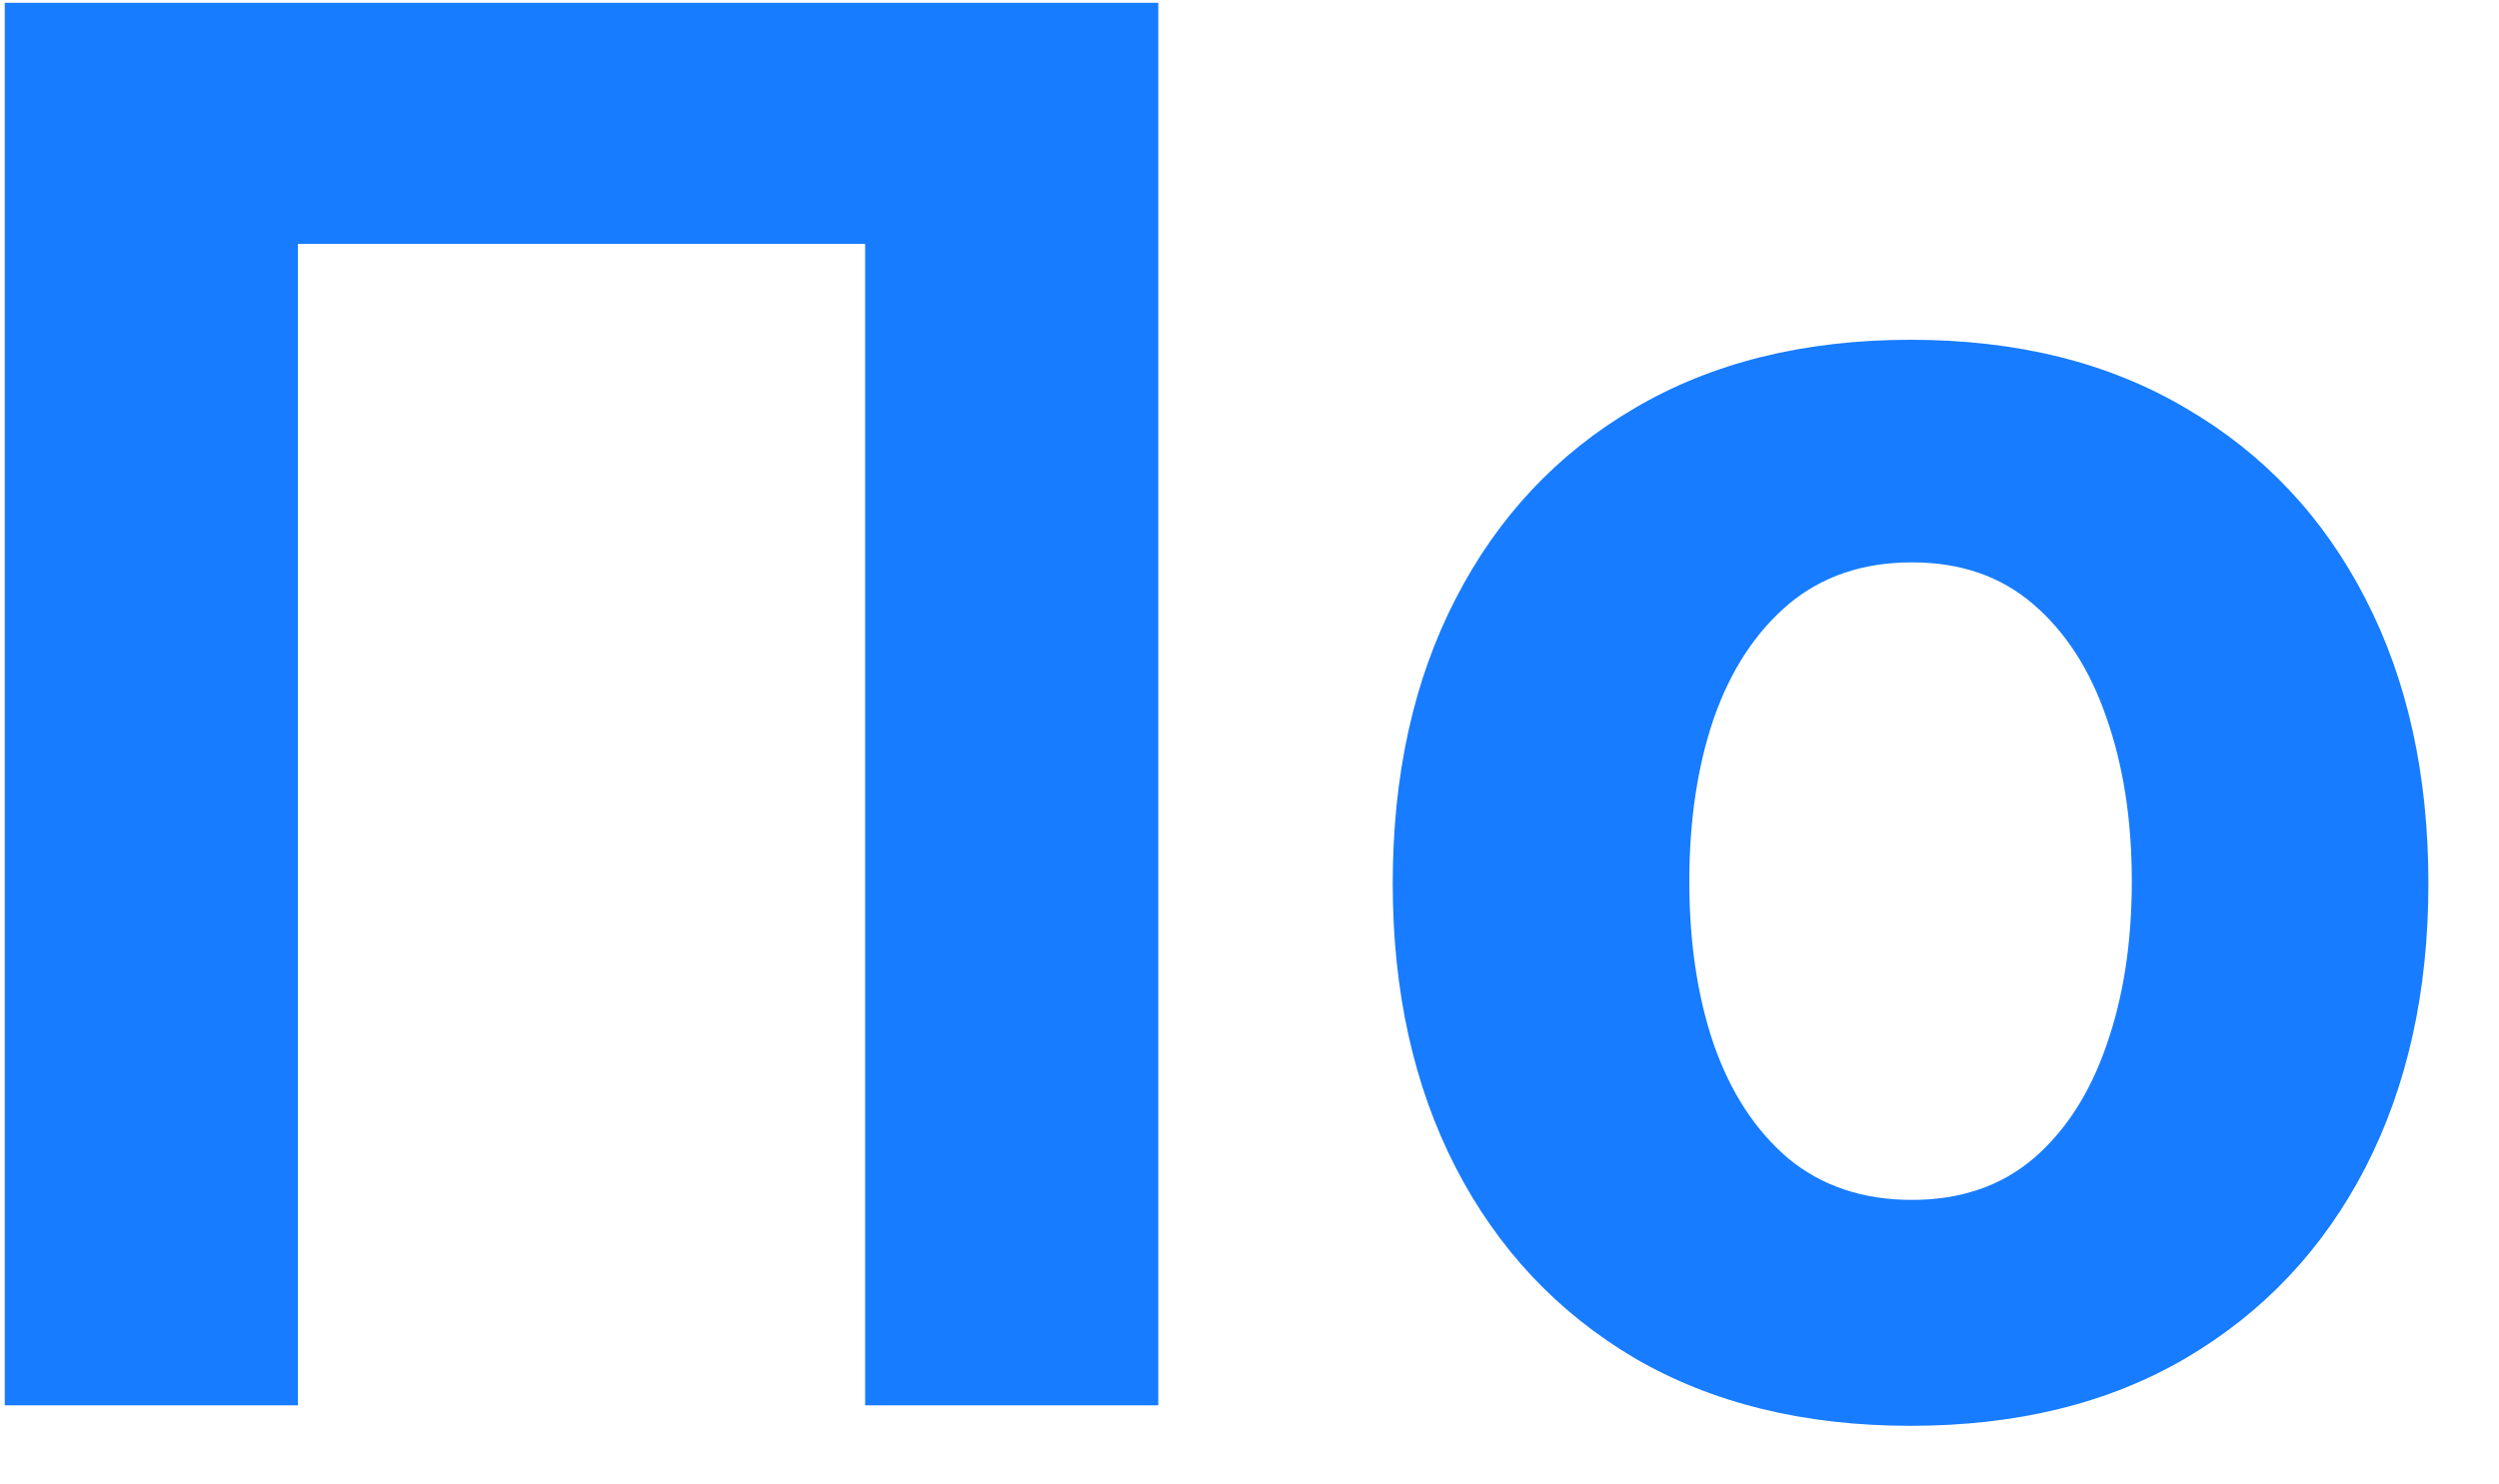
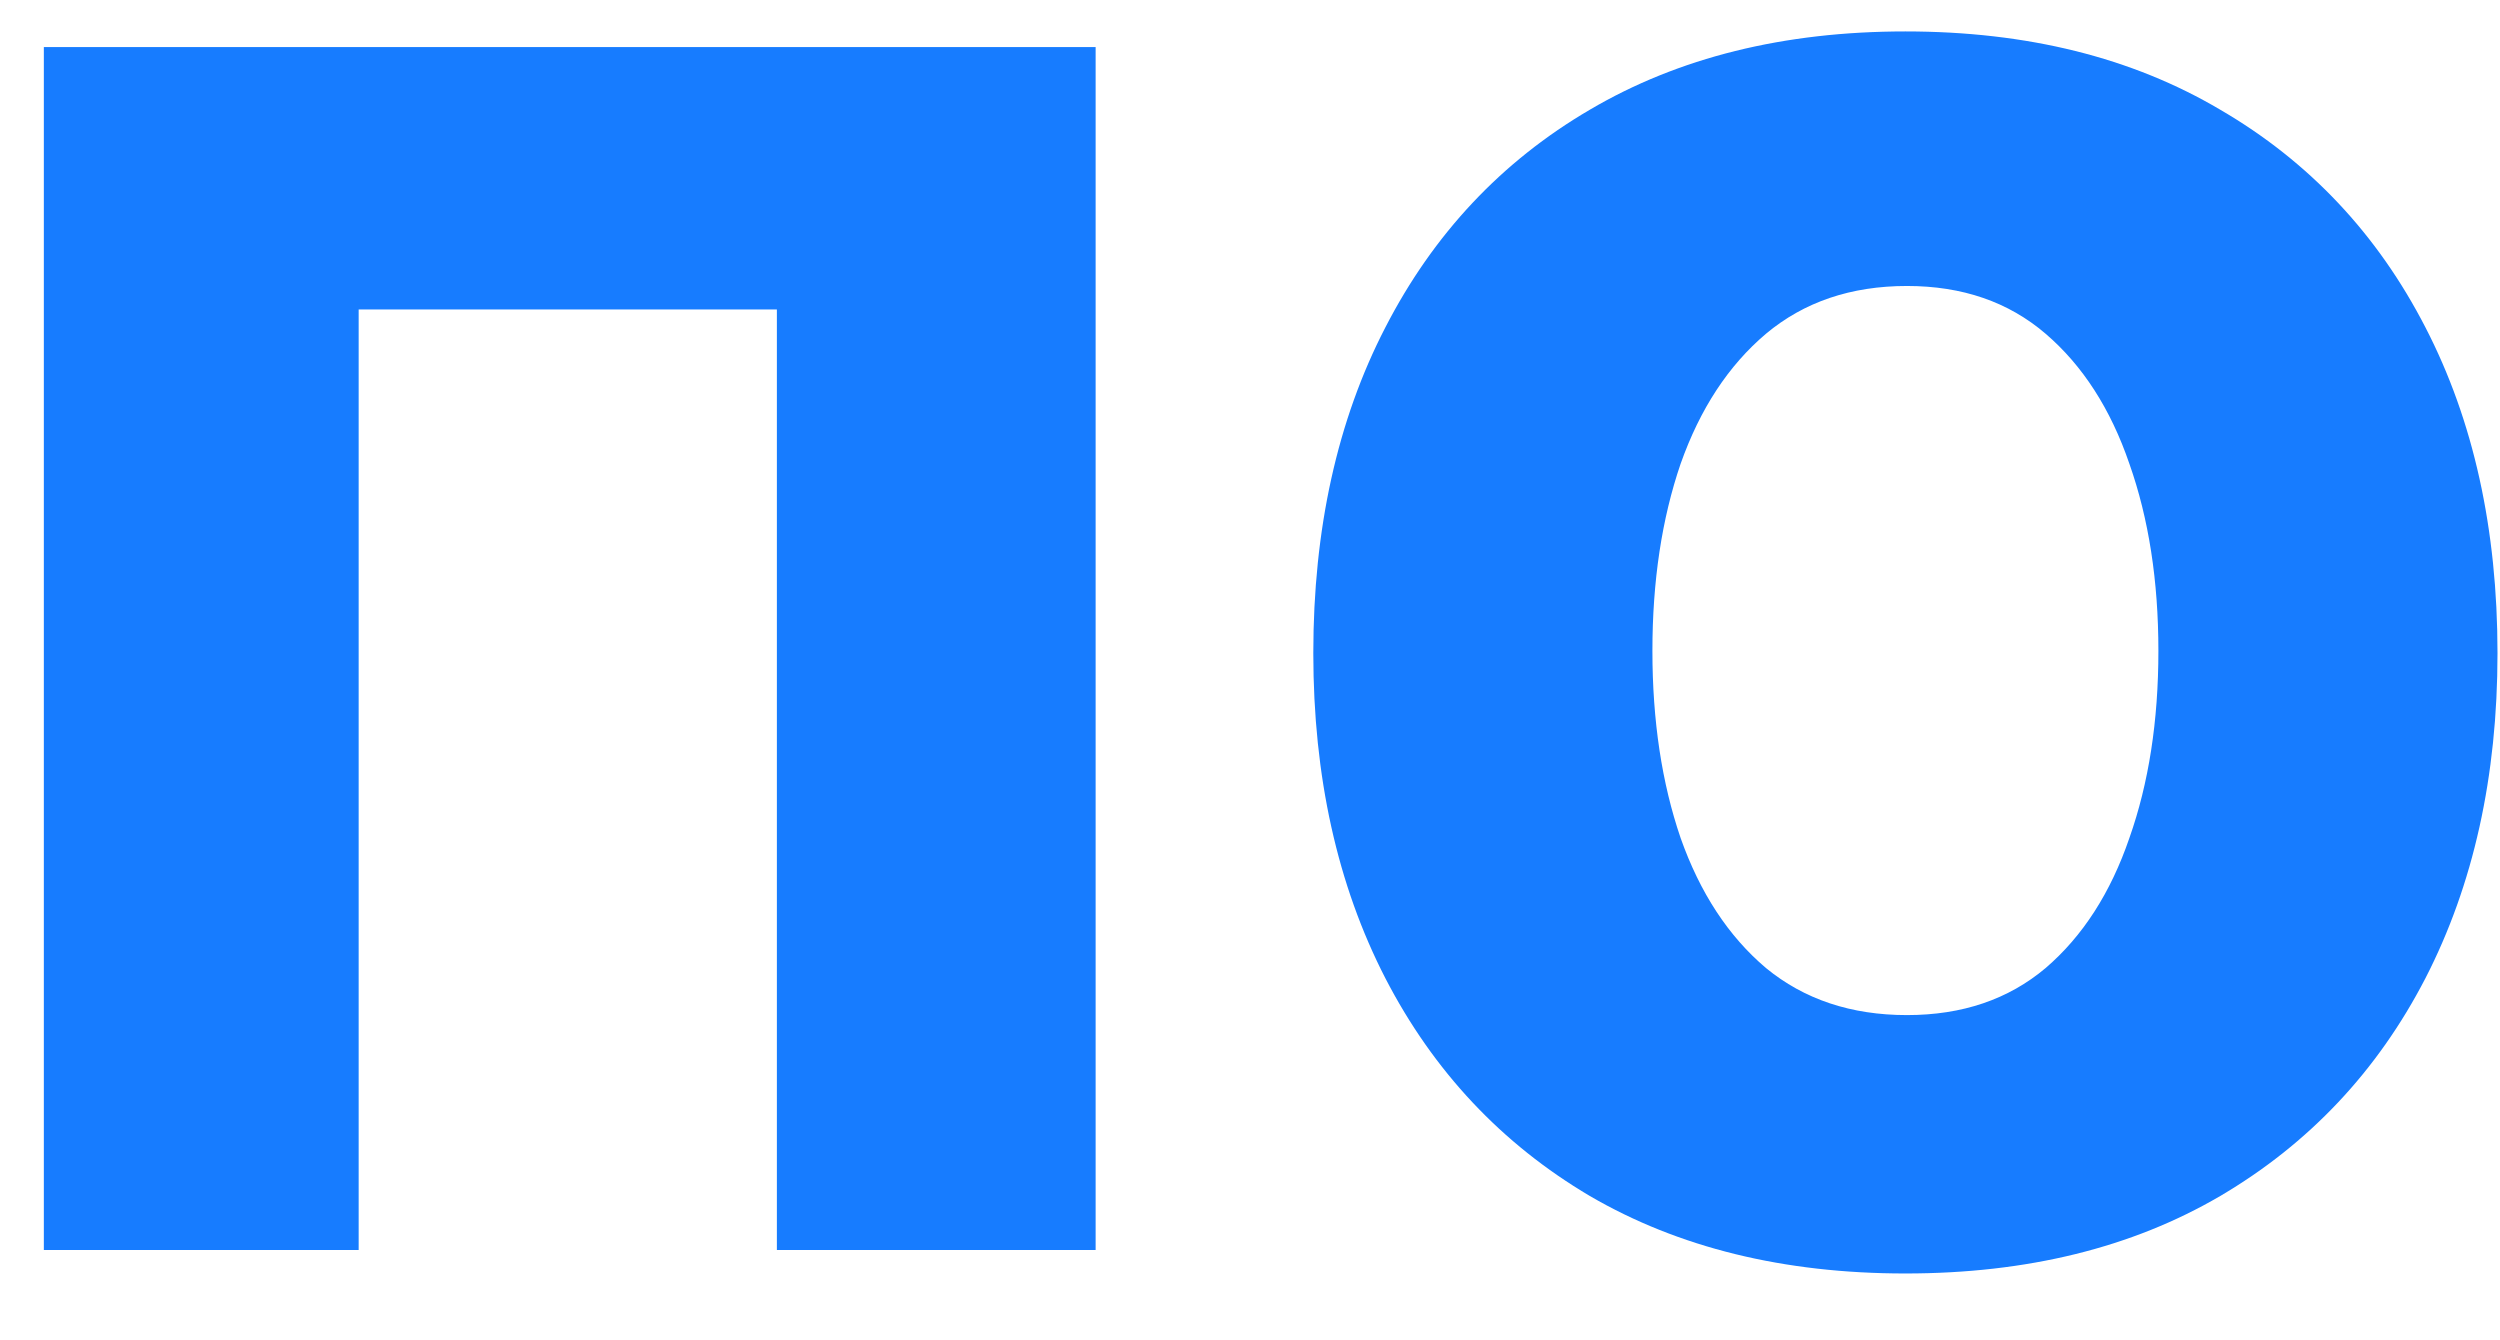
- <svg xmlns="http://www.w3.org/2000/svg" width="32" height="19" viewBox="0 0 32 19" fill="none">
-   <path d="M14.832 0.036V18H11.078V3.124H3.815V18H0.061V0.036H14.832ZM24.465 18.263C23.103 18.263 21.924 17.974 20.93 17.395C19.942 16.81 19.179 15.997 18.641 14.956C18.103 13.91 17.834 12.696 17.834 11.316C17.834 9.925 18.103 8.708 18.641 7.667C19.179 6.621 19.942 5.808 20.93 5.229C21.924 4.644 23.103 4.352 24.465 4.352C25.828 4.352 27.003 4.644 27.991 5.229C28.985 5.808 29.751 6.621 30.289 7.667C30.827 8.708 31.096 9.925 31.096 11.316C31.096 12.696 30.827 13.91 30.289 14.956C29.751 15.997 28.985 16.81 27.991 17.395C27.003 17.974 25.828 18.263 24.465 18.263ZM24.483 15.369C25.103 15.369 25.62 15.193 26.035 14.842C26.451 14.486 26.763 14 26.974 13.386C27.19 12.772 27.298 12.073 27.298 11.29C27.298 10.506 27.19 9.808 26.974 9.194C26.763 8.58 26.451 8.094 26.035 7.738C25.62 7.381 25.103 7.203 24.483 7.203C23.857 7.203 23.331 7.381 22.904 7.738C22.483 8.094 22.164 8.58 21.948 9.194C21.737 9.808 21.632 10.506 21.632 11.29C21.632 12.073 21.737 12.772 21.948 13.386C22.164 14 22.483 14.486 22.904 14.842C23.331 15.193 23.857 15.369 24.483 15.369Z" fill="#177CFF" />
+ <svg xmlns="http://www.w3.org/2000/svg" width="28" height="15" viewBox="0 0 28 15" fill="none">
+   <path d="M0.491 14V0.527H12.271V14H8.701V3.466H4.017V14H0.491ZM21.34 14.263C19.978 14.263 18.8 13.974 17.806 13.395C16.817 12.81 16.054 11.997 15.516 10.956C14.978 9.91 14.709 8.696 14.709 7.316C14.709 5.925 14.978 4.708 15.516 3.667C16.054 2.621 16.817 1.808 17.806 1.229C18.8 0.644 19.978 0.352 21.34 0.352C22.703 0.352 23.878 0.644 24.867 1.229C25.861 1.808 26.627 2.621 27.165 3.667C27.703 4.708 27.972 5.925 27.972 7.316C27.972 8.696 27.703 9.91 27.165 10.956C26.627 11.997 25.861 12.81 24.867 13.395C23.878 13.974 22.703 14.263 21.34 14.263ZM21.358 11.369C21.978 11.369 22.495 11.193 22.911 10.842C23.326 10.486 23.639 10 23.849 9.386C24.066 8.772 24.174 8.074 24.174 7.29C24.174 6.506 24.066 5.808 23.849 5.194C23.639 4.58 23.326 4.094 22.911 3.738C22.495 3.381 21.978 3.203 21.358 3.203C20.732 3.203 20.206 3.381 19.779 3.738C19.358 4.094 19.04 4.58 18.823 5.194C18.613 5.808 18.507 6.506 18.507 7.29C18.507 8.074 18.613 8.772 18.823 9.386C19.04 10 19.358 10.486 19.779 10.842C20.206 11.193 20.732 11.369 21.358 11.369Z" fill="#177CFF" />
</svg>
